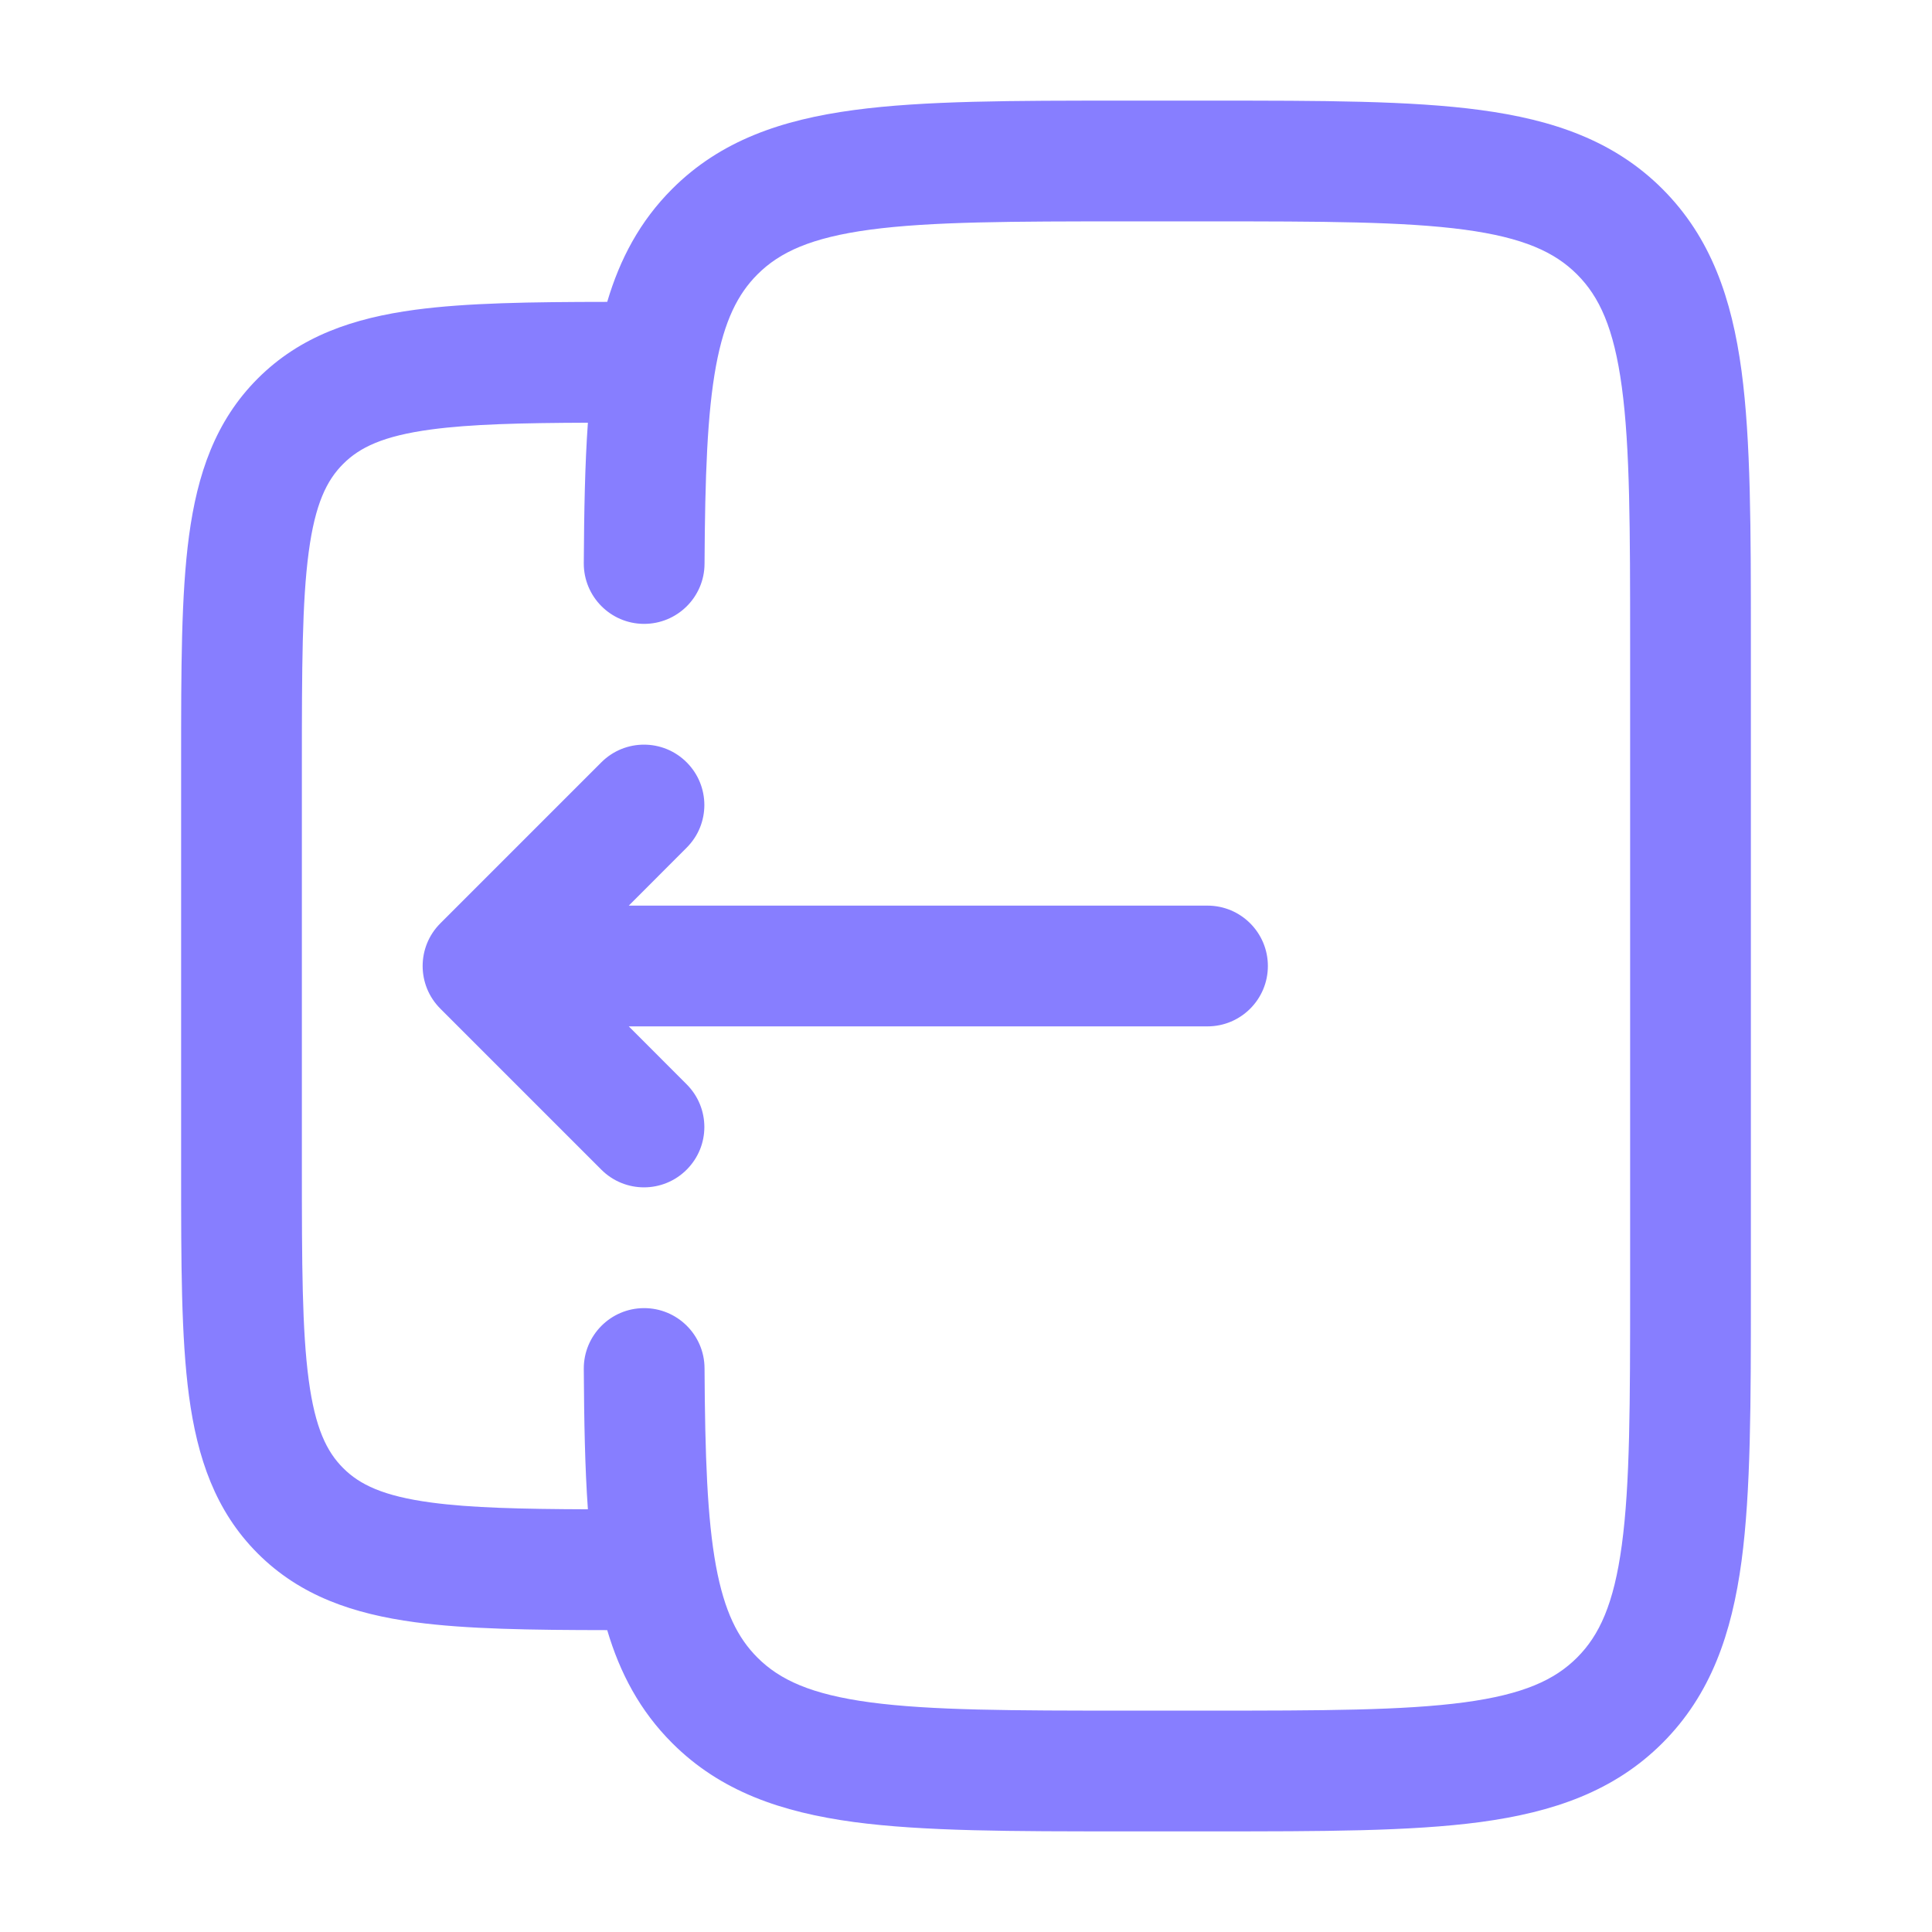
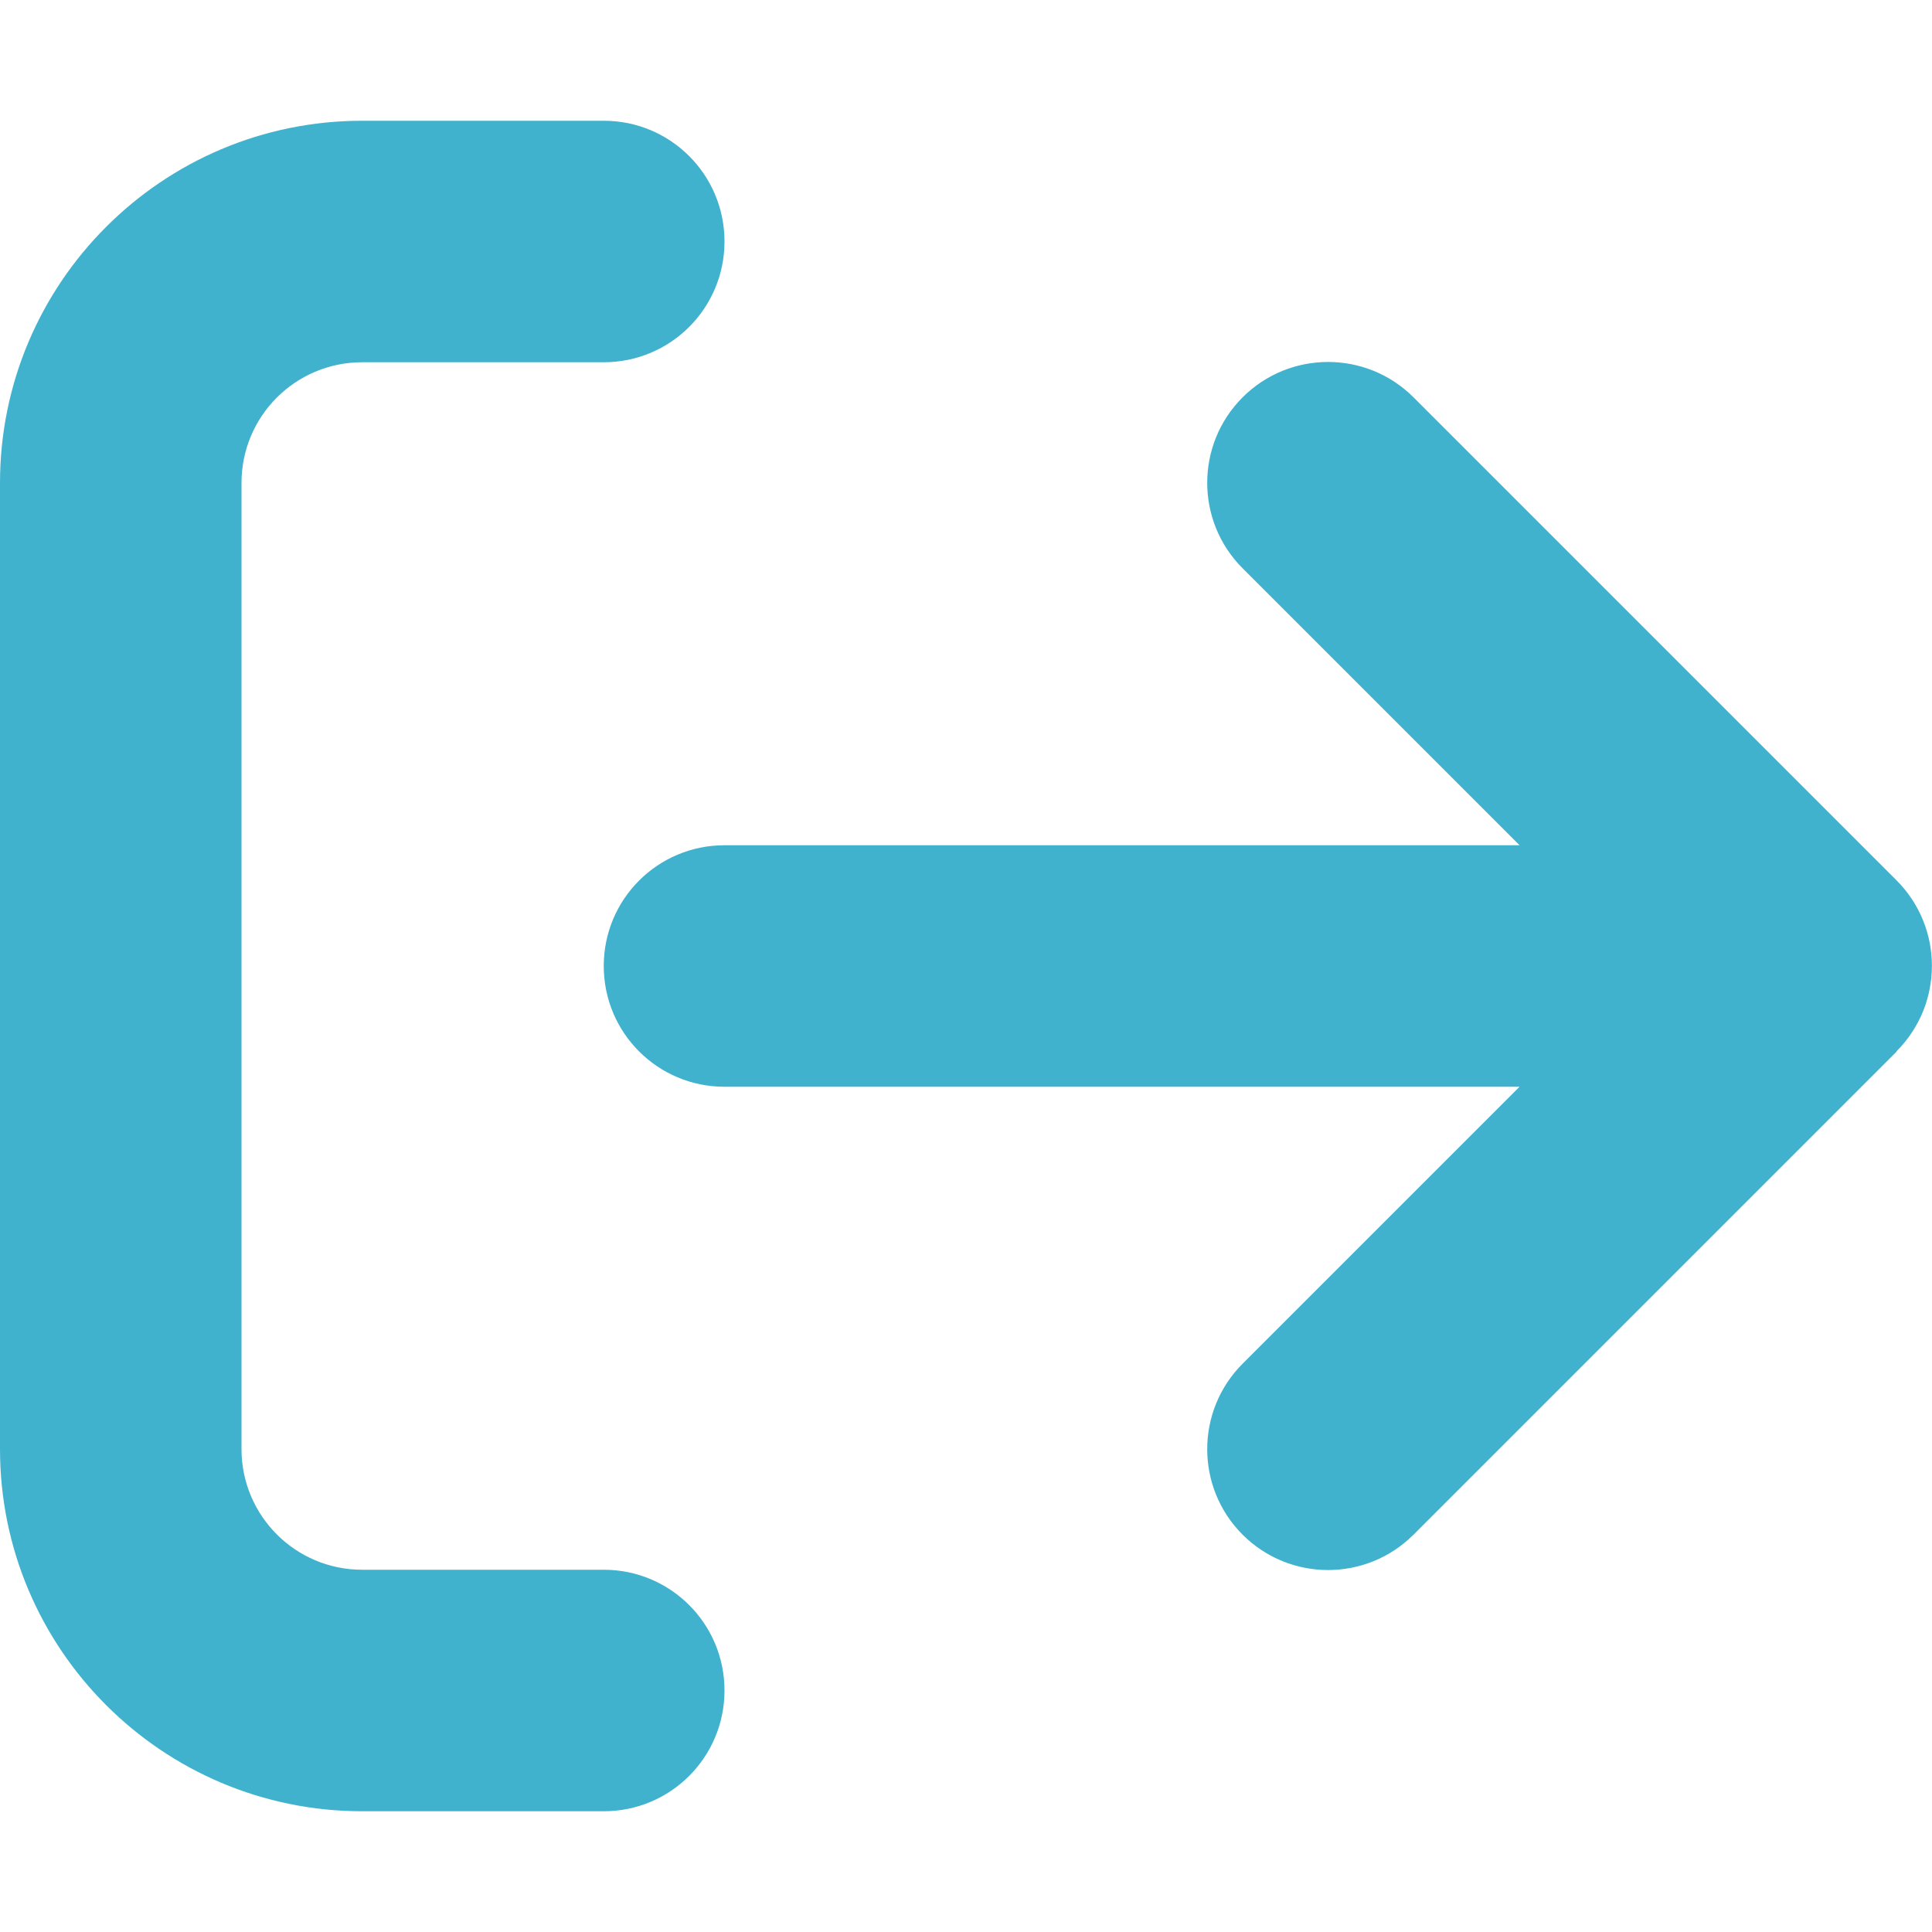
- <svg xmlns="http://www.w3.org/2000/svg" width="24" height="24" viewBox="0 0 24 24" fill="none">
-   <path d="M5.47 12.53C5.177 12.237 5.177 11.763 5.47 11.47L7.47 9.47C7.763 9.177 8.237 9.177 8.53 9.47C8.823 9.763 8.823 10.237 8.53 10.53L7.811 11.25L15 11.25C15.414 11.25 15.75 11.586 15.75 12C15.75 12.414 15.414 12.75 15 12.75L7.811 12.75L8.53 13.47C8.823 13.763 8.823 14.237 8.53 14.53C8.237 14.823 7.763 14.823 7.47 14.53L5.47 12.53Z" fill="#877EFF" />
-   <path fill-rule="evenodd" clip-rule="evenodd" d="M13.945 1.25H15.055C16.423 1.25 17.525 1.25 18.392 1.367C19.292 1.488 20.05 1.746 20.652 2.348C21.254 2.95 21.513 3.708 21.634 4.608C21.75 5.475 21.75 6.578 21.75 7.945V16.055C21.75 17.422 21.75 18.525 21.634 19.392C21.513 20.292 21.254 21.05 20.652 21.652C20.05 22.254 19.292 22.512 18.392 22.634C17.525 22.75 16.423 22.75 15.055 22.75H13.945C12.578 22.75 11.475 22.75 10.608 22.634C9.708 22.512 8.95 22.254 8.349 21.652C7.95 21.253 7.701 20.784 7.543 20.25C6.592 20.249 5.799 20.238 5.157 20.152C4.393 20.049 3.731 19.827 3.202 19.298C2.673 18.769 2.451 18.107 2.348 17.343C2.25 16.612 2.25 15.687 2.25 14.554V9.446C2.25 8.313 2.25 7.388 2.348 6.657C2.451 5.893 2.673 5.231 3.202 4.702C3.731 4.173 4.393 3.951 5.157 3.848C5.799 3.762 6.592 3.751 7.543 3.75C7.701 3.216 7.95 2.747 8.349 2.348C8.95 1.746 9.708 1.488 10.608 1.367C11.475 1.25 12.578 1.25 13.945 1.25ZM7.252 17.004C7.256 17.649 7.266 18.229 7.303 18.749C6.468 18.746 5.848 18.731 5.357 18.665C4.759 18.585 4.466 18.441 4.263 18.237C4.059 18.034 3.915 17.741 3.835 17.143C3.752 16.524 3.75 15.7 3.75 14.5V9.5C3.75 8.3 3.752 7.476 3.835 6.857C3.915 6.259 4.059 5.966 4.263 5.763C4.466 5.559 4.759 5.415 5.357 5.335C5.848 5.269 6.468 5.254 7.303 5.251C7.266 5.771 7.256 6.351 7.252 6.996C7.25 7.41 7.584 7.748 7.998 7.75C8.412 7.752 8.75 7.418 8.752 7.004C8.758 5.911 8.786 5.136 8.894 4.547C8.999 3.981 9.166 3.652 9.409 3.409C9.686 3.132 10.075 2.952 10.808 2.853C11.564 2.752 12.565 2.75 14 2.75H15C16.436 2.75 17.437 2.752 18.192 2.853C18.926 2.952 19.314 3.132 19.591 3.409C19.868 3.686 20.048 4.074 20.147 4.808C20.249 5.563 20.25 6.565 20.25 8V16C20.25 17.435 20.249 18.436 20.147 19.192C20.048 19.926 19.868 20.314 19.591 20.591C19.314 20.868 18.926 21.048 18.192 21.147C17.437 21.248 16.436 21.25 15 21.25H14C12.565 21.25 11.564 21.248 10.808 21.147C10.075 21.048 9.686 20.868 9.409 20.591C9.166 20.348 8.999 20.02 8.894 19.453C8.786 18.864 8.758 18.089 8.752 16.996C8.75 16.582 8.412 16.248 7.998 16.25C7.584 16.252 7.25 16.59 7.252 17.004Z" fill="#877EFF" />
+ <svg xmlns="http://www.w3.org/2000/svg" height="16" width="16" viewBox="0 0 512 512">
+   <path opacity="1" fill="#40b2ce" d="M502.6 278.6c12.5-12.5 12.5-32.8 0-45.3l-128-128c-12.5-12.5-32.8-12.5-45.3 0s-12.5 32.8 0 45.3L402.7 224 192 224c-17.7 0-32 14.3-32 32s14.3 32 32 32l210.7 0-73.4 73.4c-12.5 12.5-12.5 32.8 0 45.3s32.8 12.5 45.3 0l128-128zM160 96c17.7 0 32-14.3 32-32s-14.3-32-32-32L96 32C43 32 0 75 0 128L0 384c0 53 43 96 96 96l64 0c17.7 0 32-14.3 32-32s-14.3-32-32-32l-64 0c-17.7 0-32-14.3-32-32l0-256c0-17.7 14.3-32 32-32l64 0z" />
</svg>
